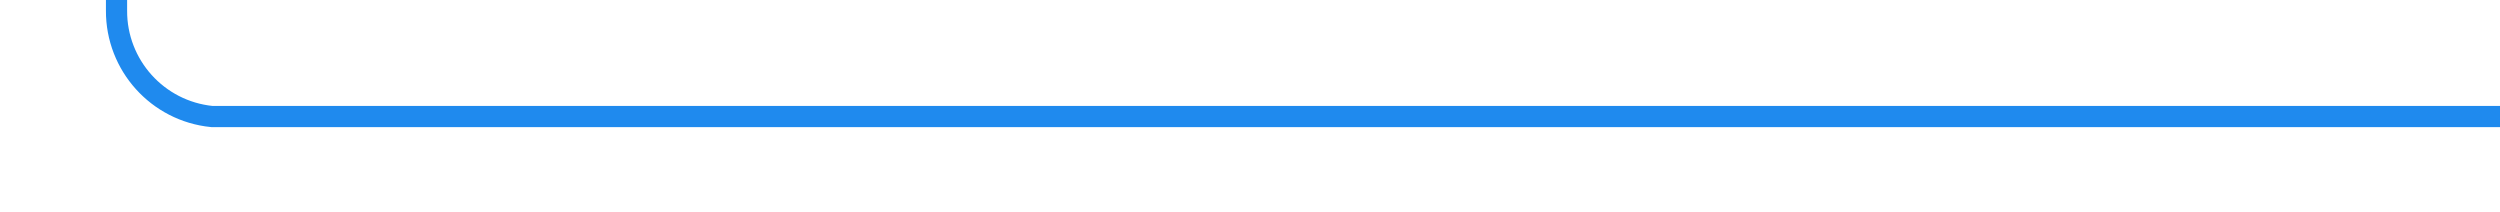
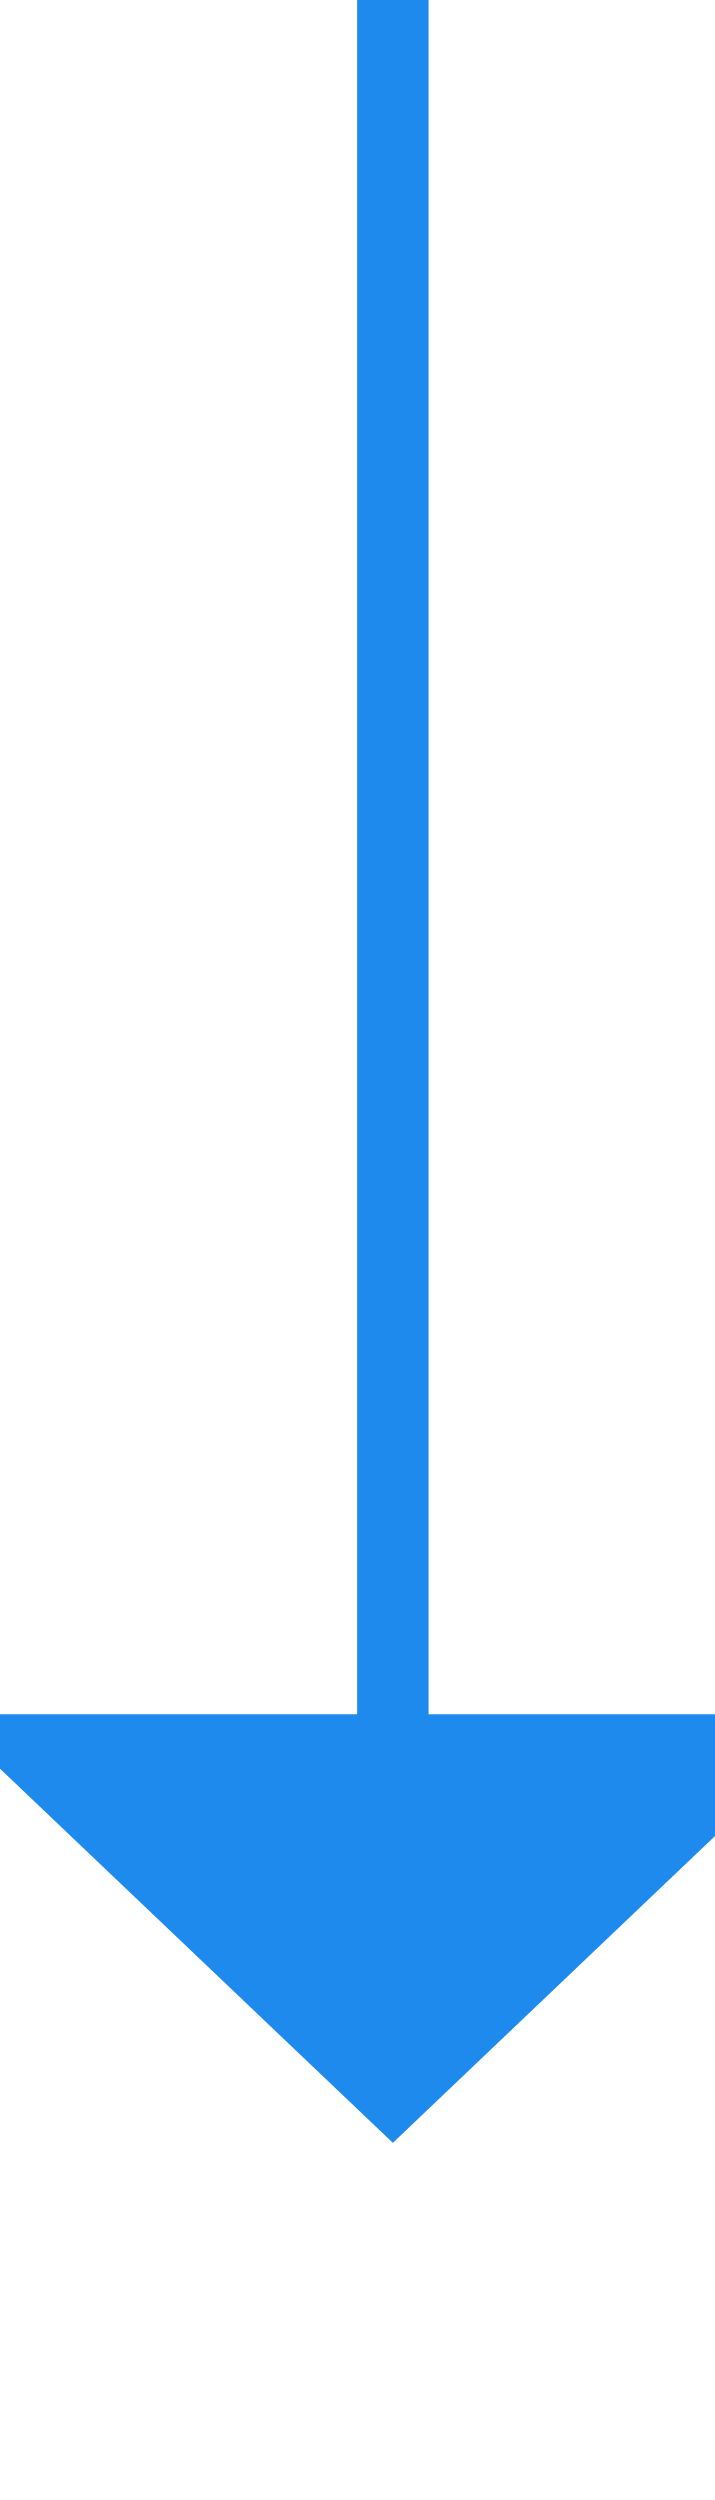
- <svg xmlns="http://www.w3.org/2000/svg" version="1.1" width="118px" height="10px" preserveAspectRatio="xMinYMid meet" viewBox="2445 1056  118 8">
-   <path d="M 2563 1060.5  L 2455 1060.5  A 5 5 0 0 1 2450.5 1055.5 L 2450.5 1005  " stroke-width="1" stroke="#1f8aee" fill="none" />
-   <path d="M 2456.8 1006  L 2450.5 1000  L 2444.2 1006  L 2456.8 1006  Z " fill-rule="nonzero" fill="#1f8aee" stroke="none" />
+ <svg xmlns="http://www.w3.org/2000/svg" version="1.1" width="10px" height="35px" preserveAspectRatio="xMidYMin meet" viewBox="2609 1090  8 35">
+   <path d="M 2613.5 1090  L 2613.5 1115  " stroke-width="1" stroke="#1f8aee" fill="none" />
+   <path d="M 2607.2 1114  L 2613.5 1120  L 2619.8 1114  L 2607.2 1114  Z " fill-rule="nonzero" fill="#1f8aee" stroke="none" />
</svg>
